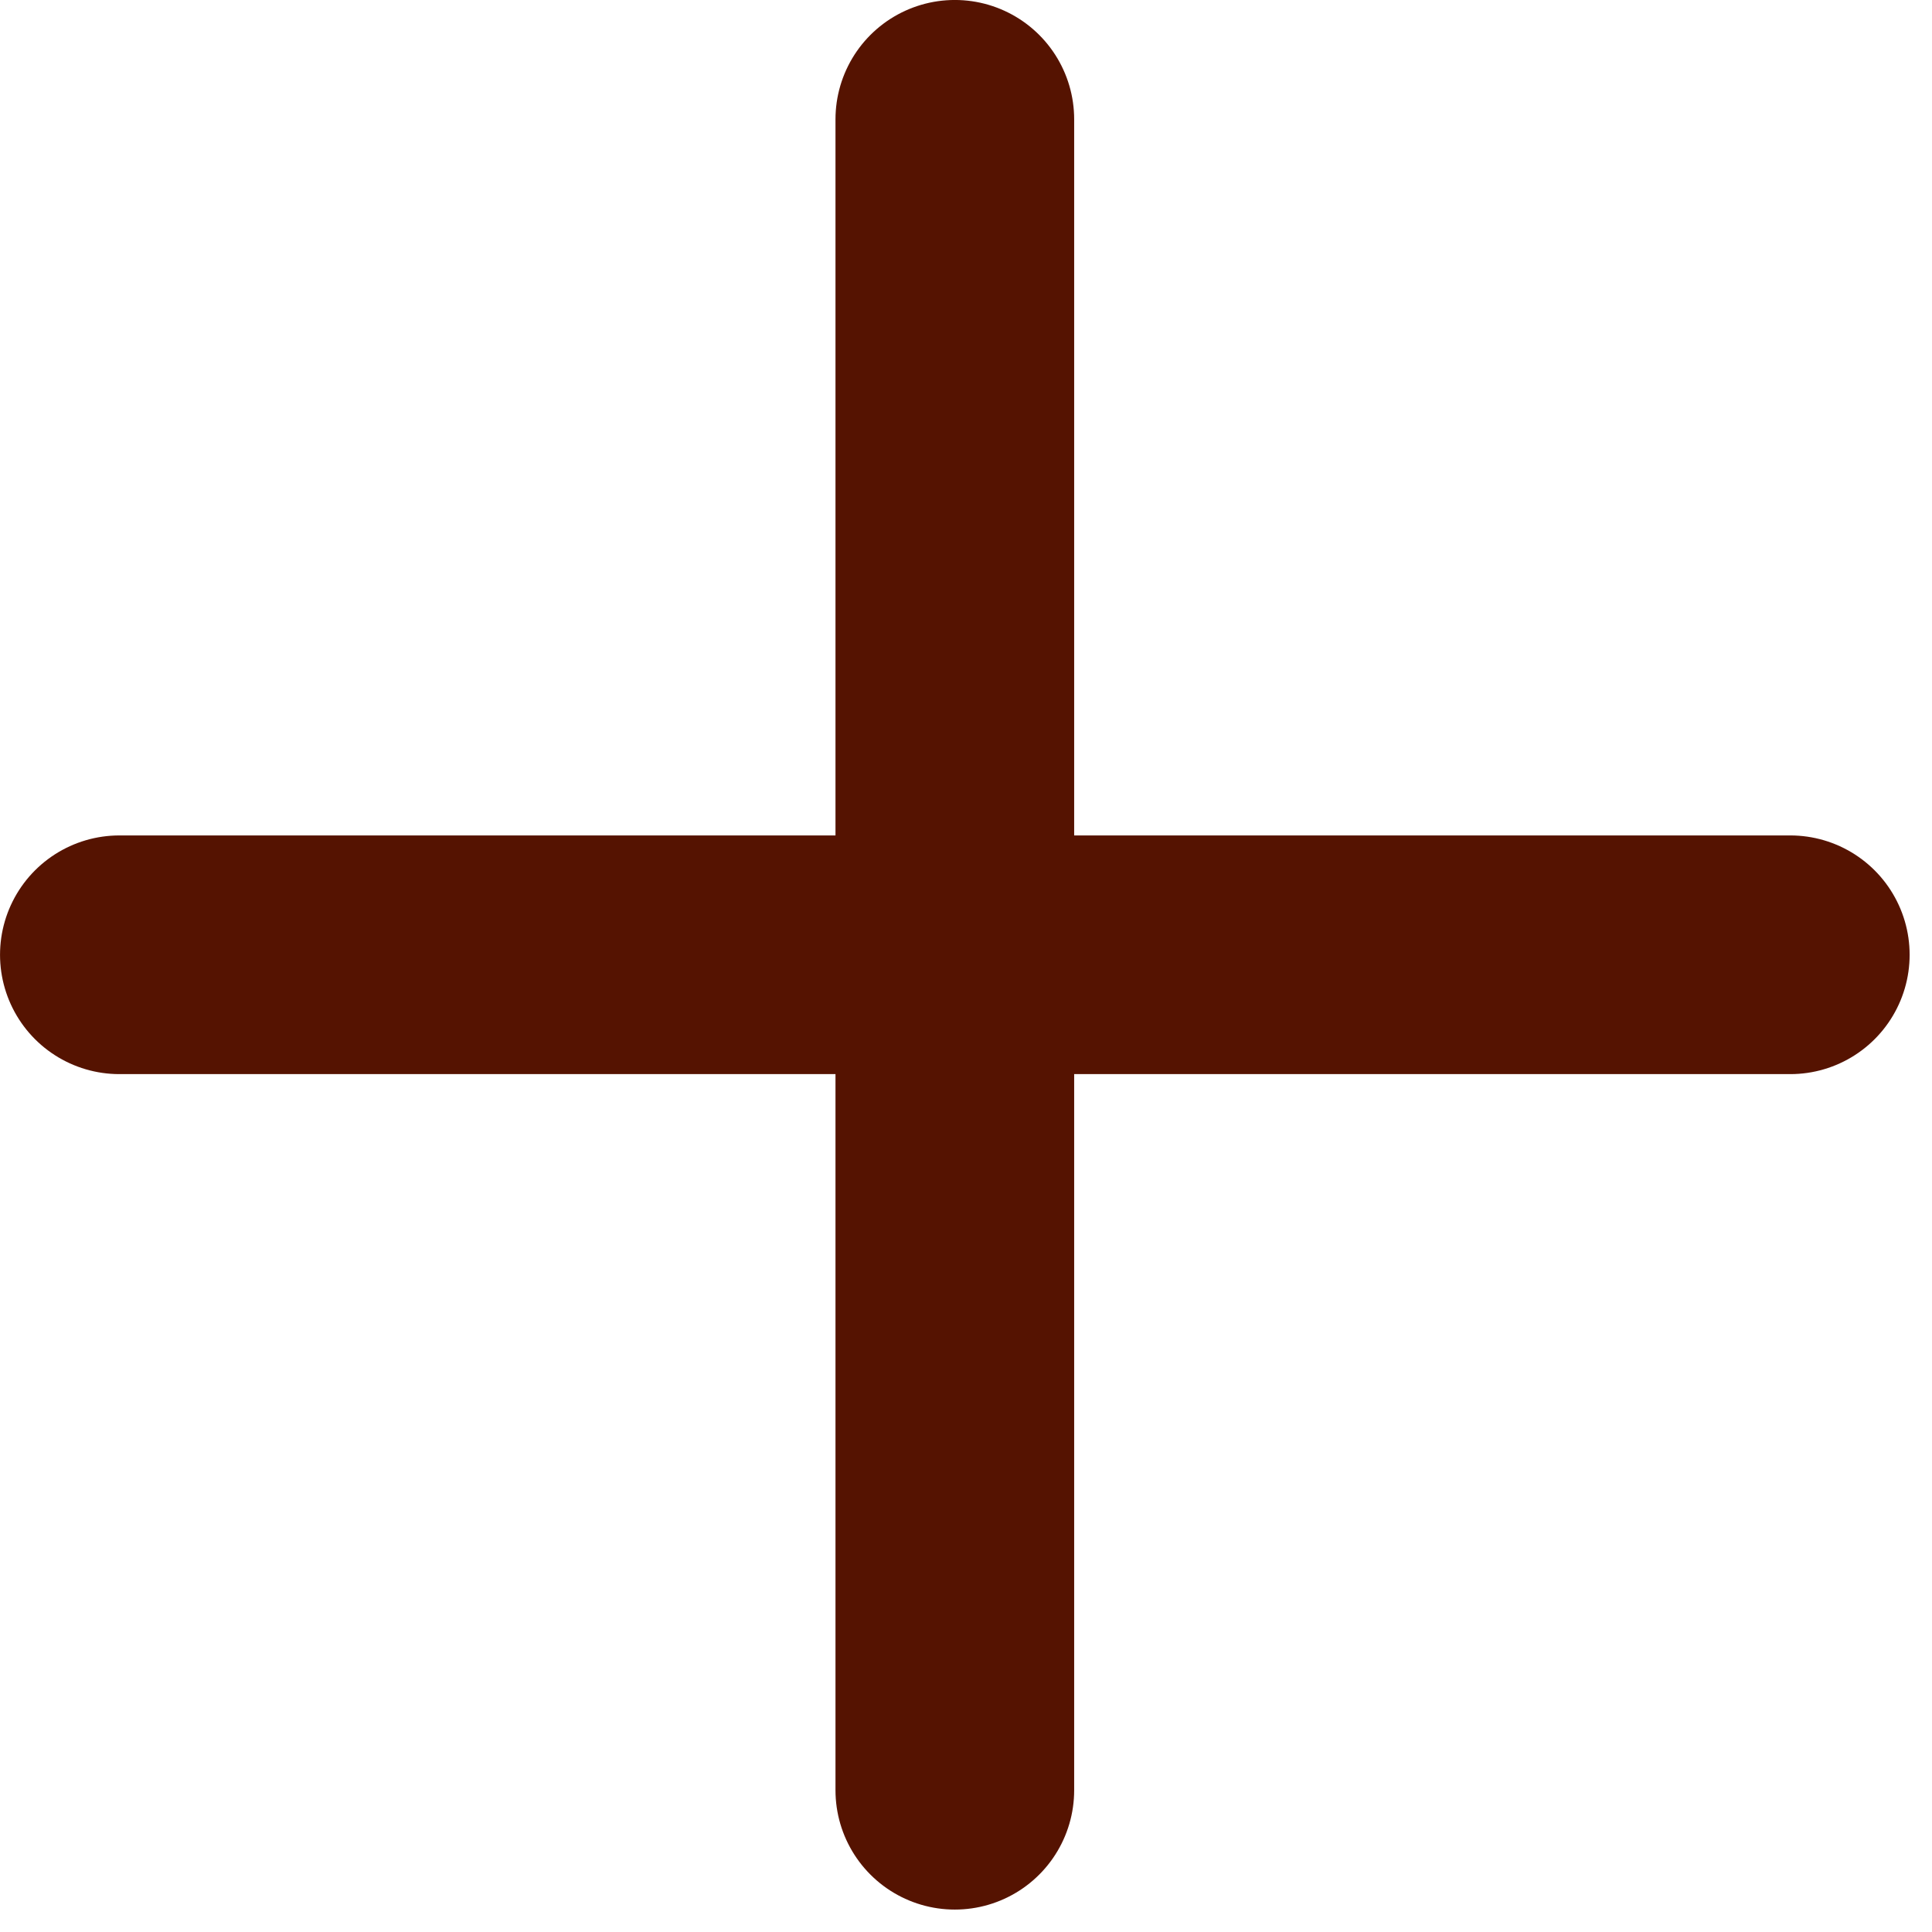
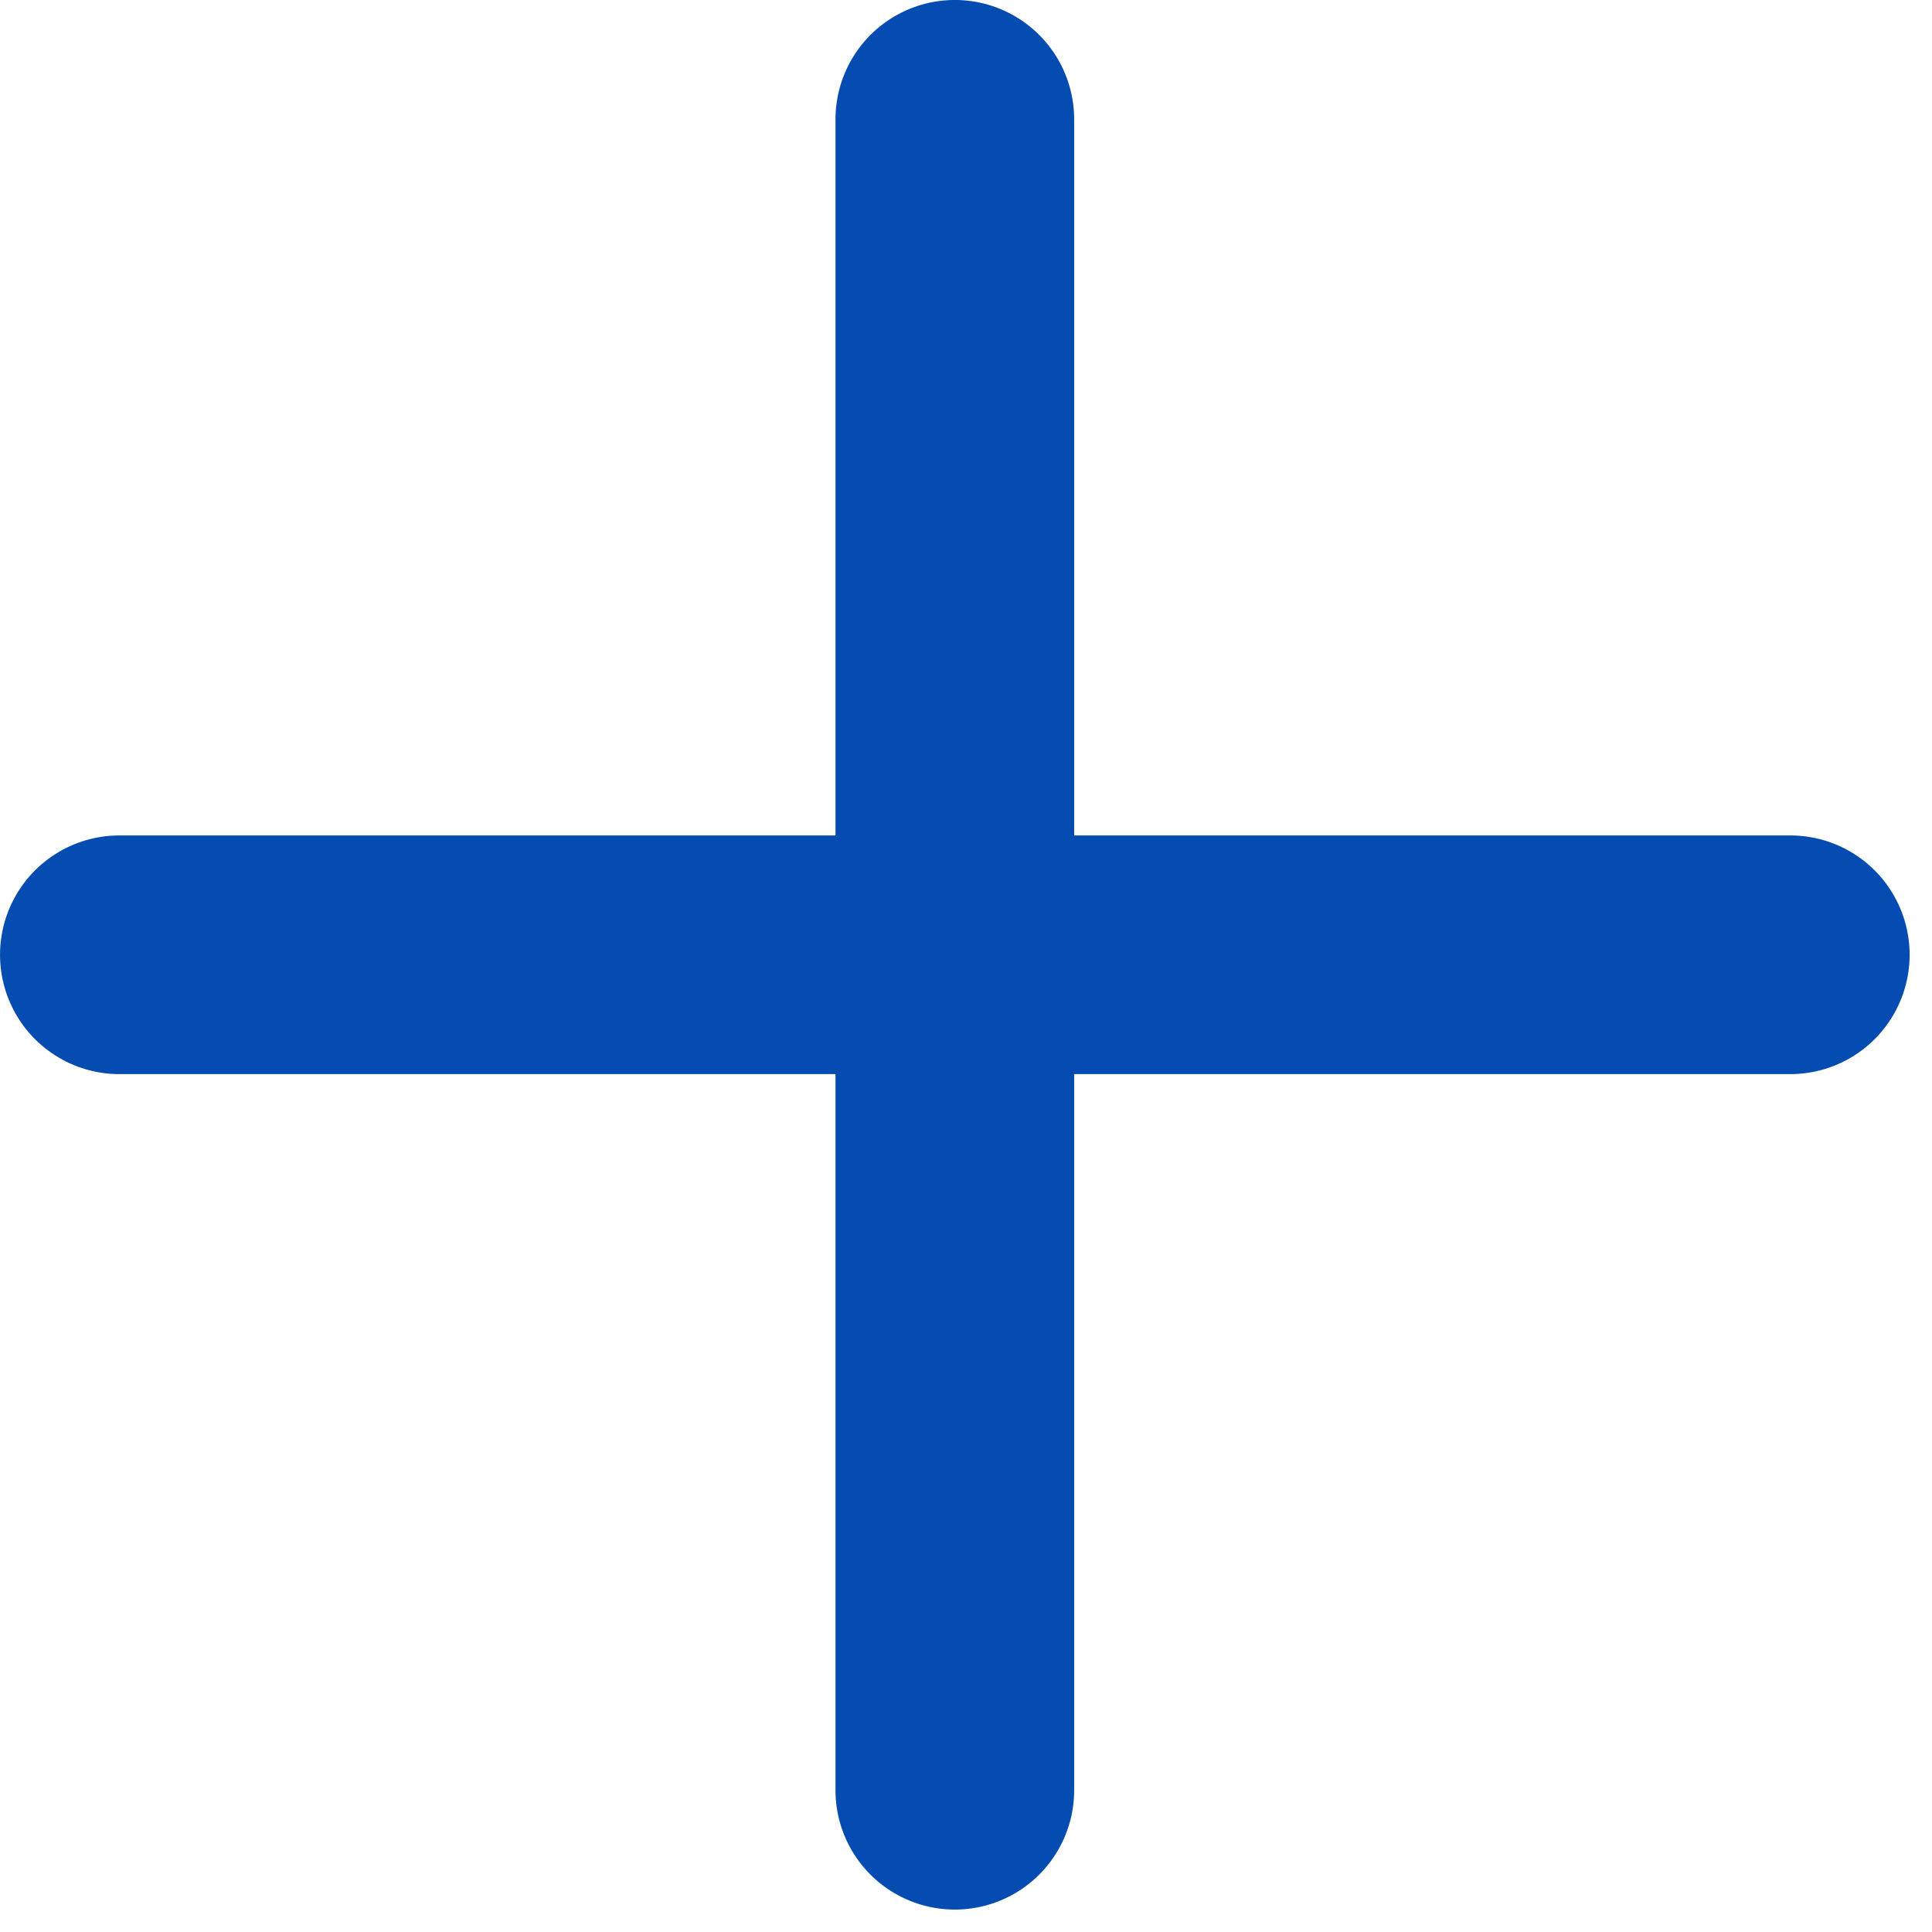
<svg xmlns="http://www.w3.org/2000/svg" width="37" height="37" viewBox="0 0 37 37" fill="none">
-   <path d="M2.286 18.285H34.286" stroke="#551301" stroke-width="4.571" stroke-linecap="round" stroke-linejoin="round" stroke-dasharray="36.57 36.57" />
-   <path d="M18.286 2.285V34.285" stroke="#551301" stroke-width="4.571" stroke-linecap="round" stroke-linejoin="round" stroke-dasharray="36.57 36.57" />
+   <path d="M2.286 18.285H34.286" stroke="#044BB2" stroke-width="4.571" stroke-linecap="round" stroke-linejoin="round" stroke-dasharray="36.57 36.57" />
+   <path d="M18.286 2.285V34.285" stroke="#044BB2" stroke-width="4.571" stroke-linecap="round" stroke-linejoin="round" stroke-dasharray="36.57 36.57" />
</svg>
